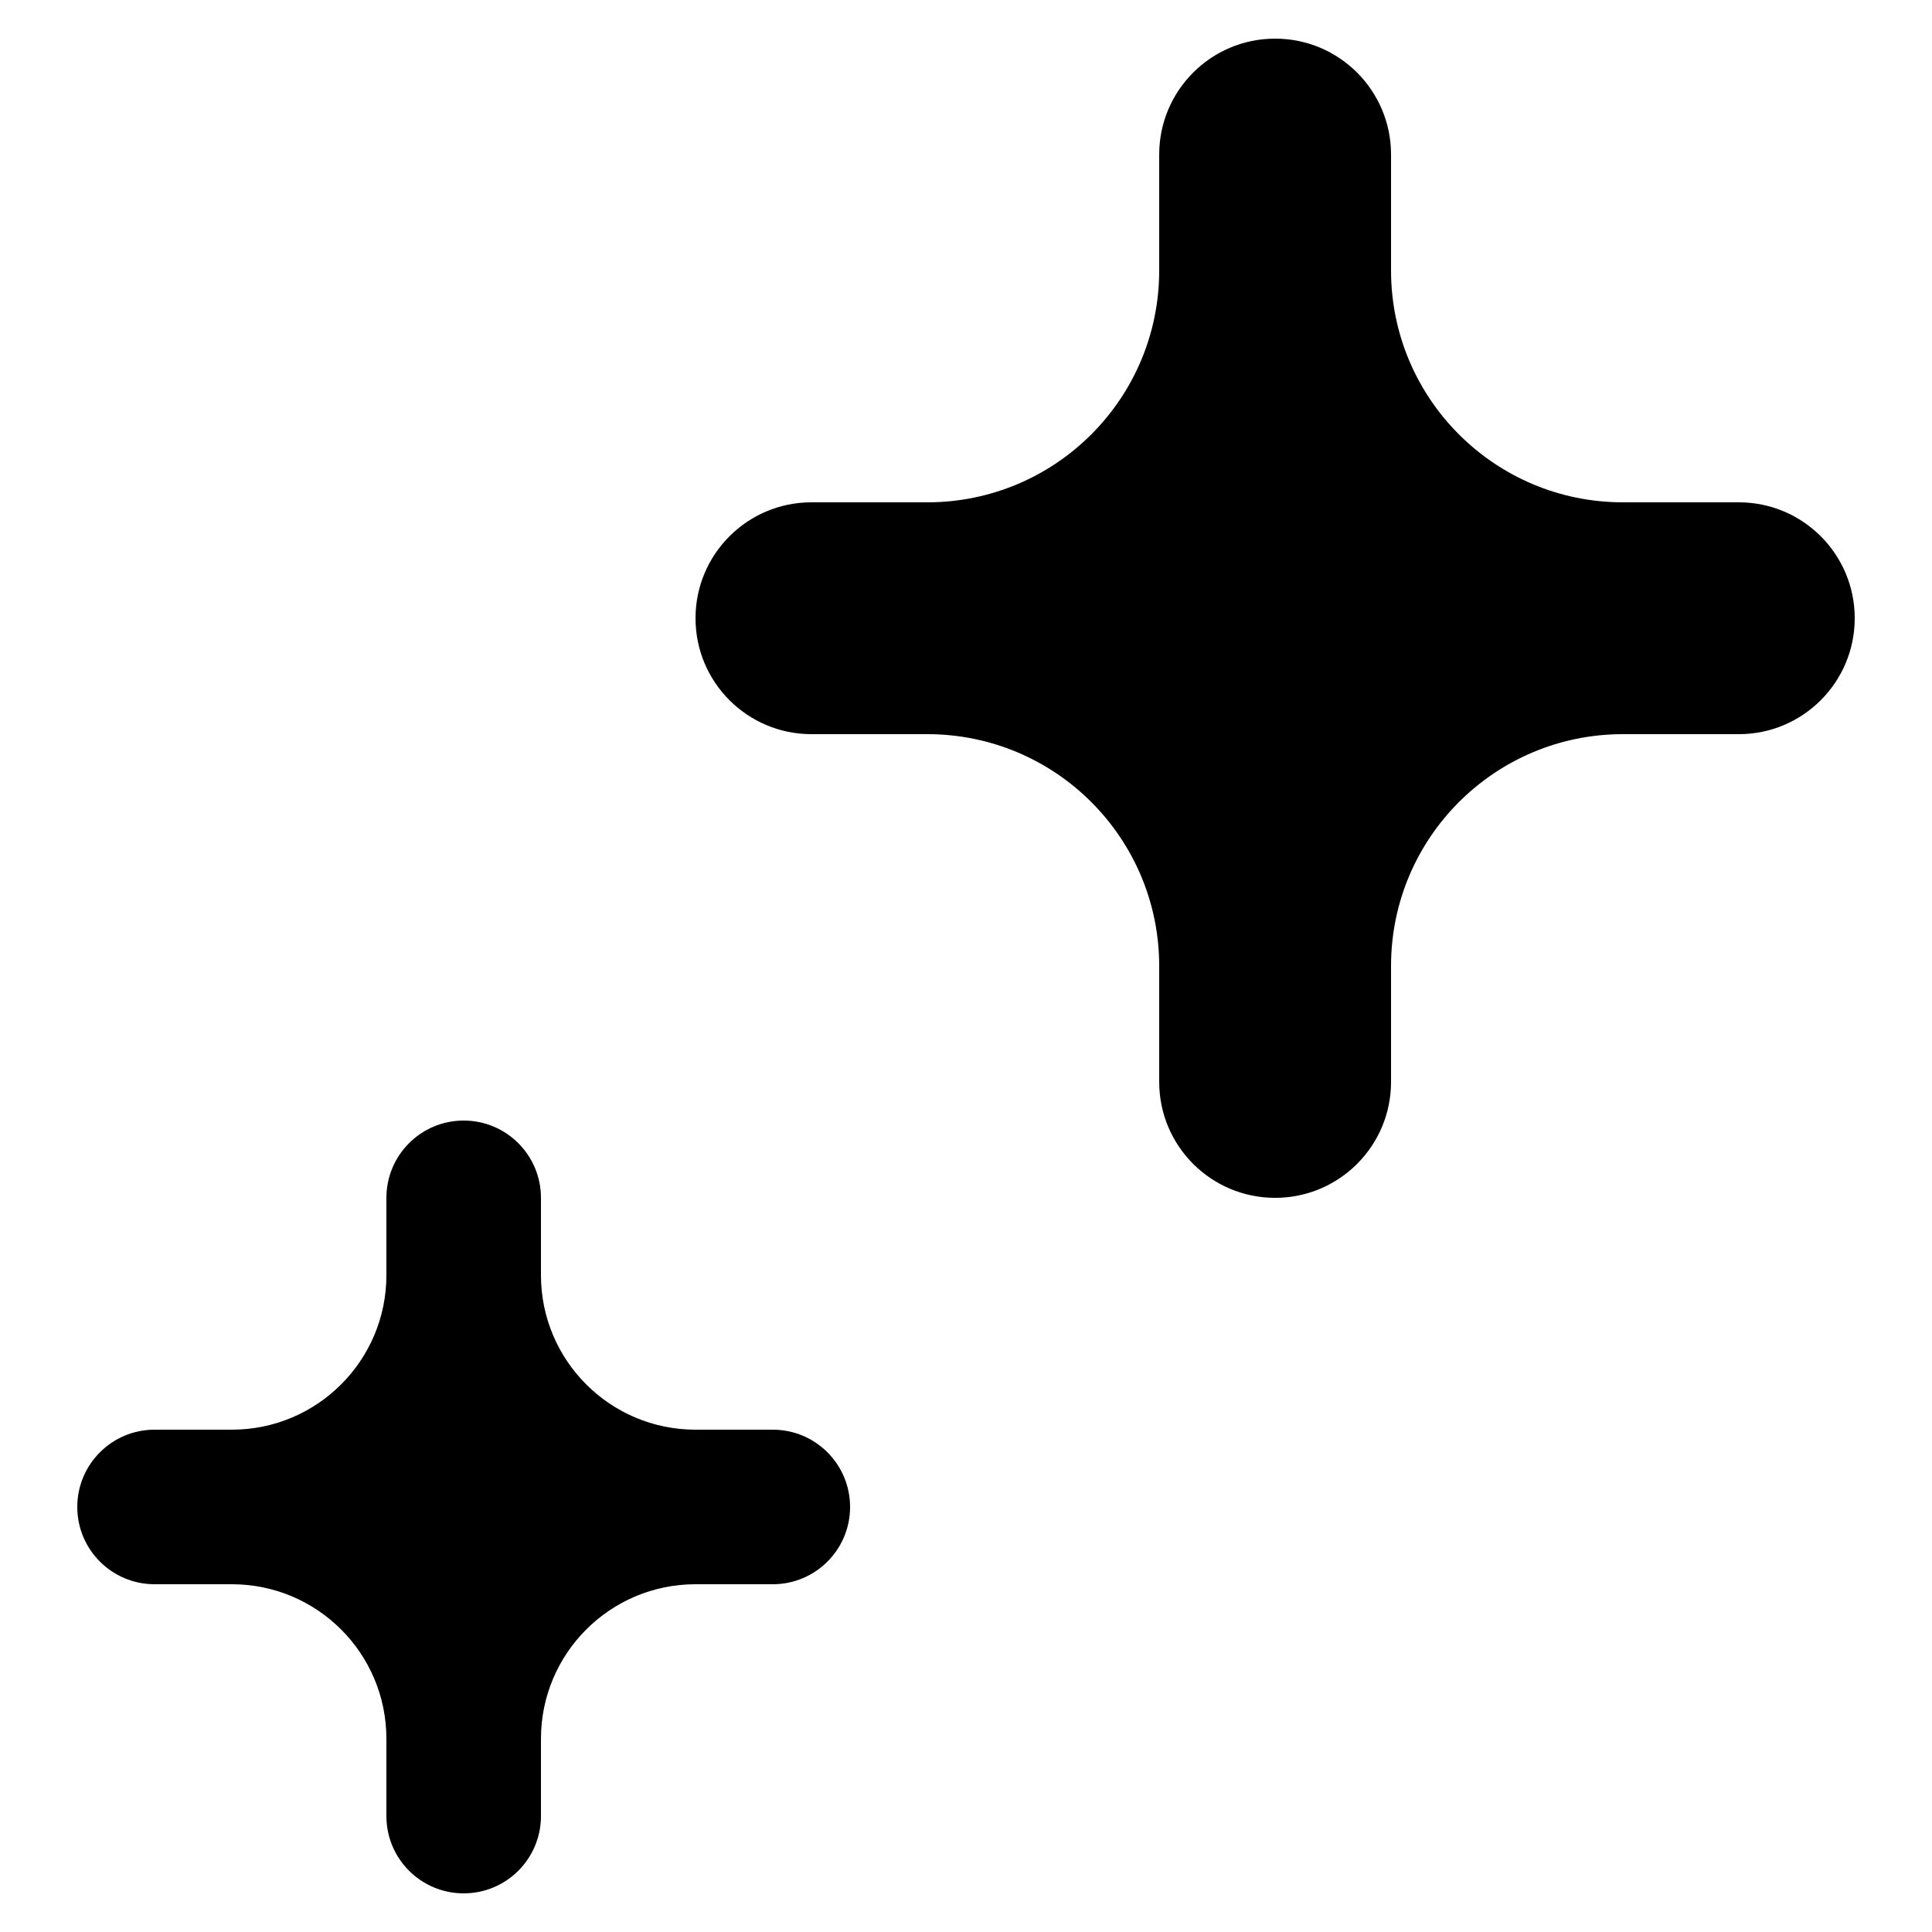
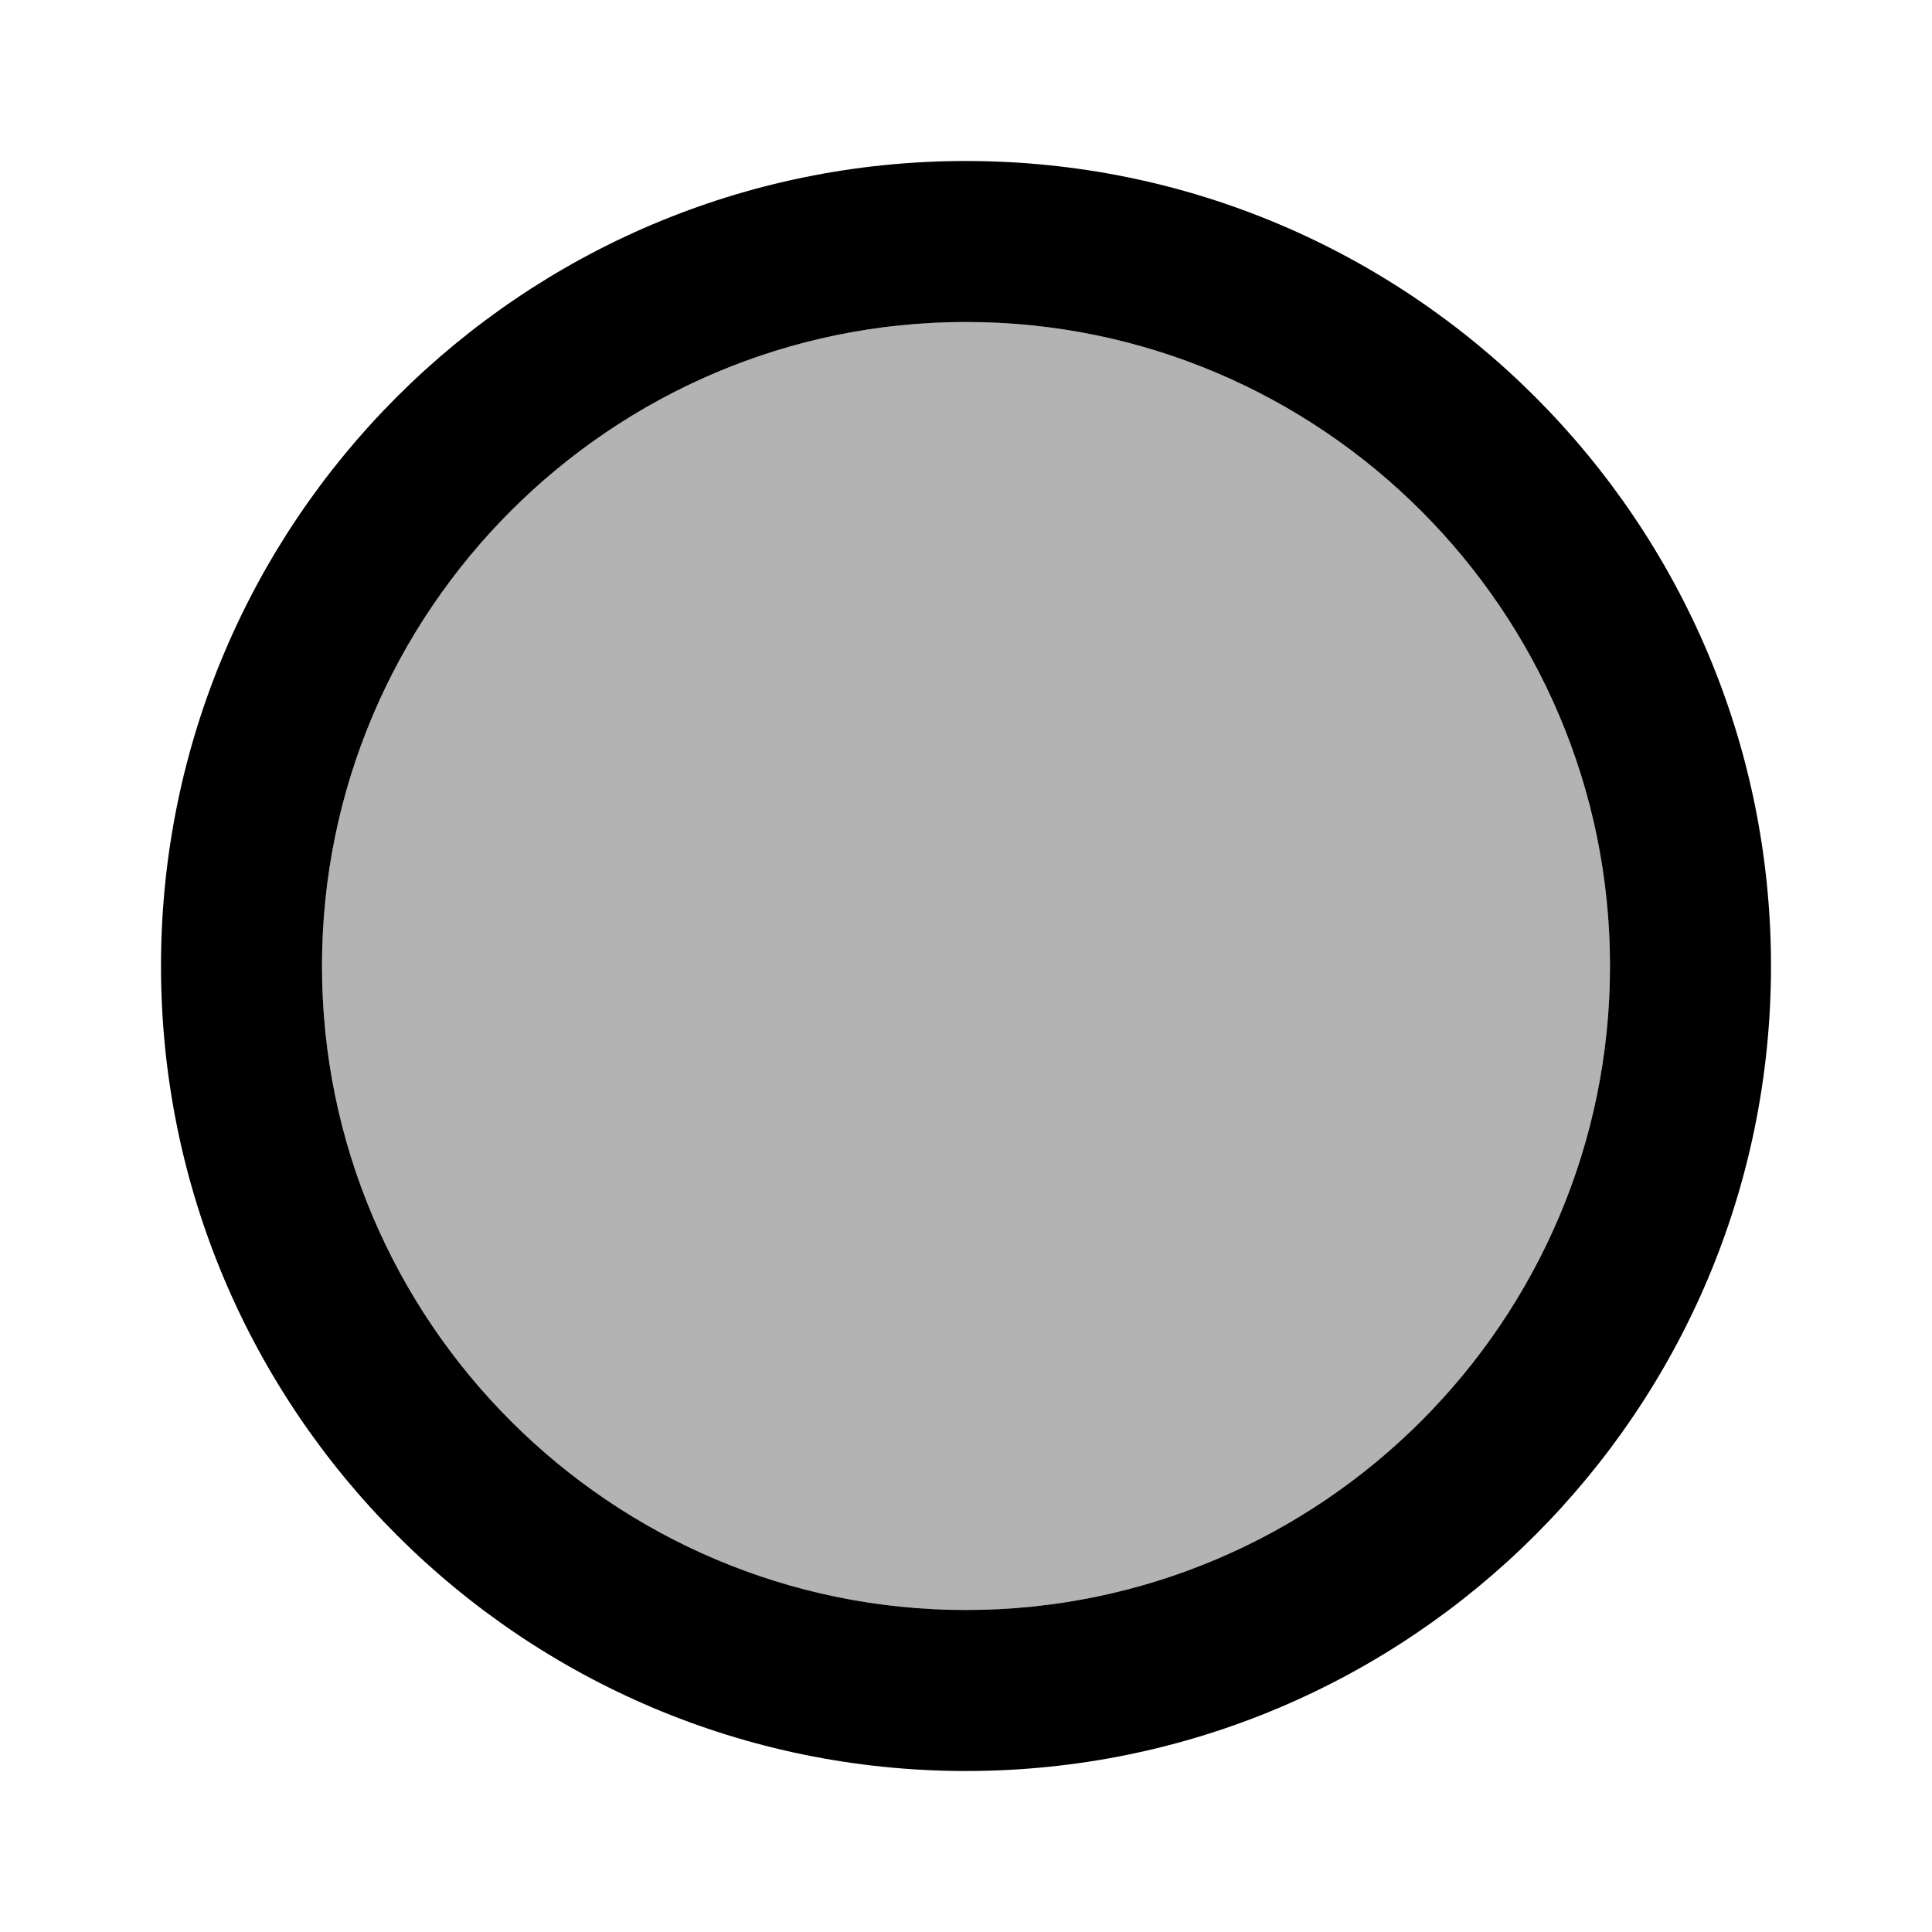
- <svg xmlns="http://www.w3.org/2000/svg" viewBox="16 13 50 50">
-   <path fill="oklch(63% 0.19 35)" d="M34 50a4 4 0 0 1-4-4v-2a2 2 0 1 0-4 0v2a4 4 0 0 1-4 4h-2a2 2 0 1 0 0 4h2a4 4 0 0 1 4 4v2a2 2 0 1 0 4 0v-2a4 4 0 0 1 4-4h2a2 2 0 1 0 0-4h-2zm24-24a6 6 0 0 1-6-6v-3a3 3 0 0 0-6 0v3a6 6 0 0 1-6 6h-3a3 3 0 0 0 0 6h3a6 6 0 0 1 6 6v3a3 3 0 0 0 6 0v-3a6 6 0 0 1 6-6h3a3 3 0 0 0 0-6h-3z" />
+ <svg xmlns="http://www.w3.org/2000/svg" width="1em" height="1em" viewBox="0 0 24 24">
+   <path d="M0 0h24v24H0z" fill="none" />
+   <path fill="oklch(63% 0.19 35)" d="M12 4c-4.41 0-8 3.59-8 8s3.59 8 8 8s8-3.59 8-8s-3.59-8-8-8" opacity=".3" />
+   <path fill="oklch(63% 0.19 35)" d="M12 2C6.48 2 2 6.48 2 12s4.48 10 10 10s10-4.48 10-10S17.52 2 12 2m0 18c-4.41 0-8-3.59-8-8s3.59-8 8-8s8 3.59 8 8s-3.59 8-8 8" />
</svg>
